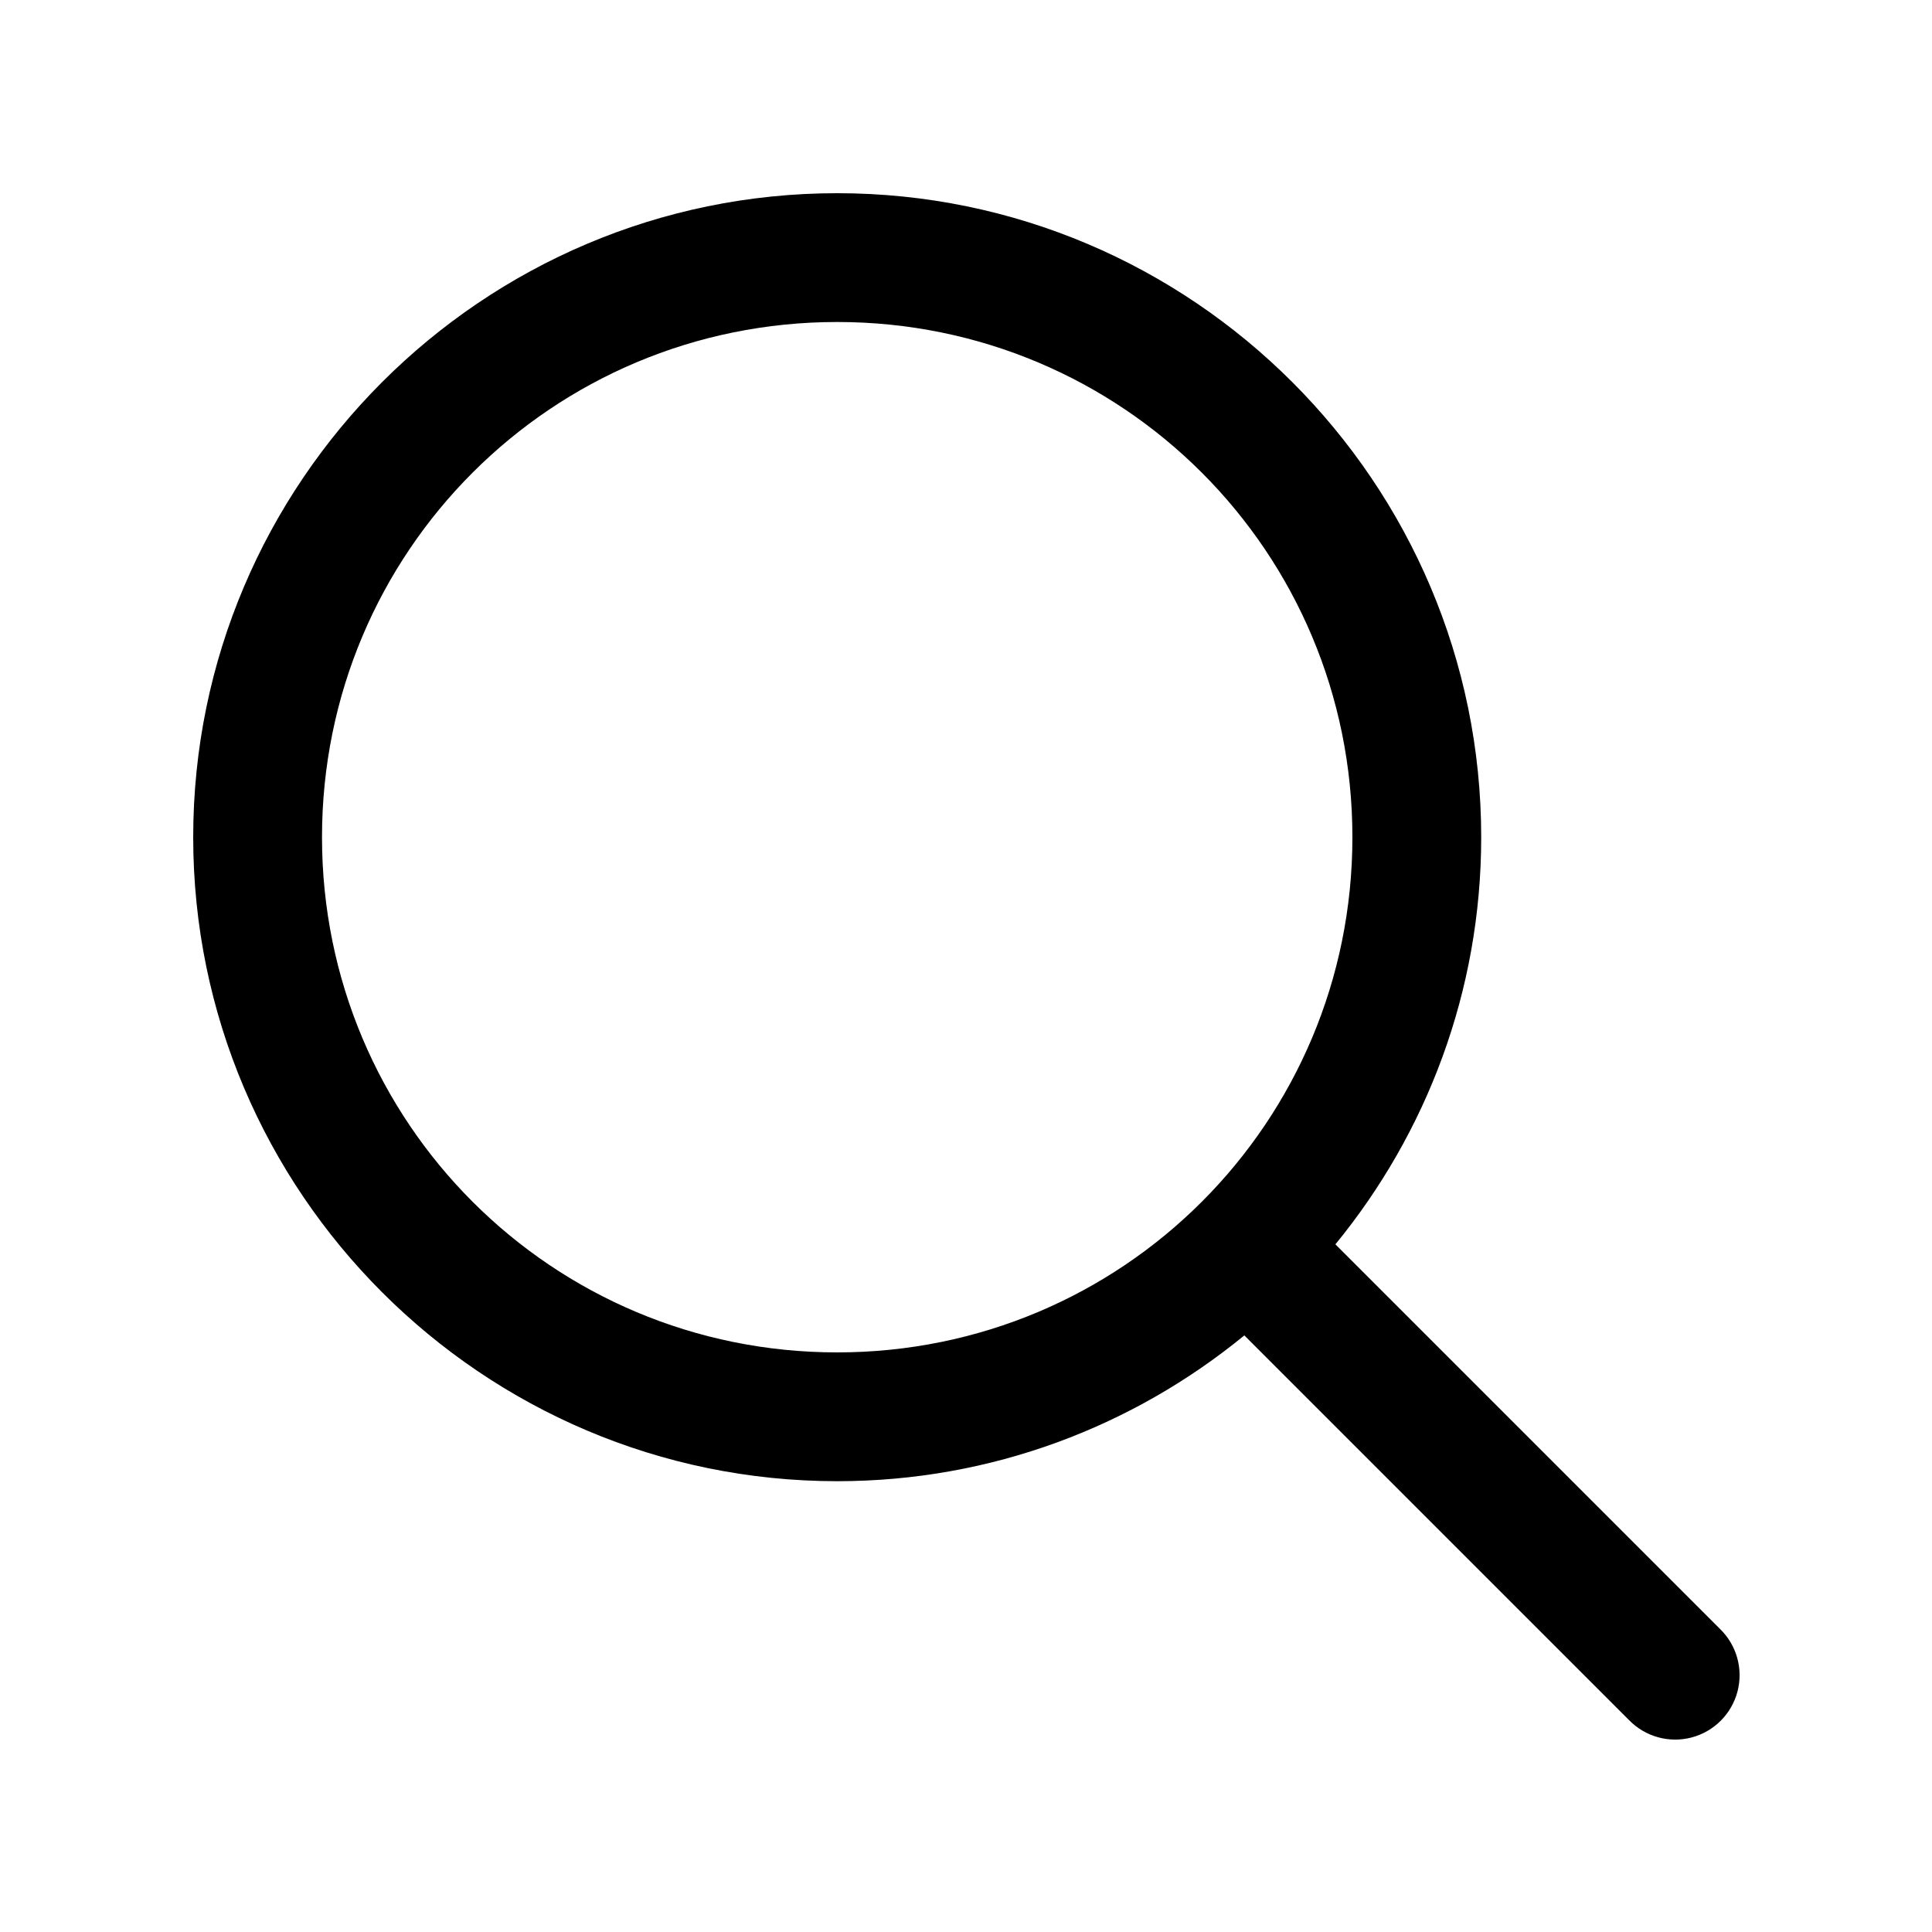
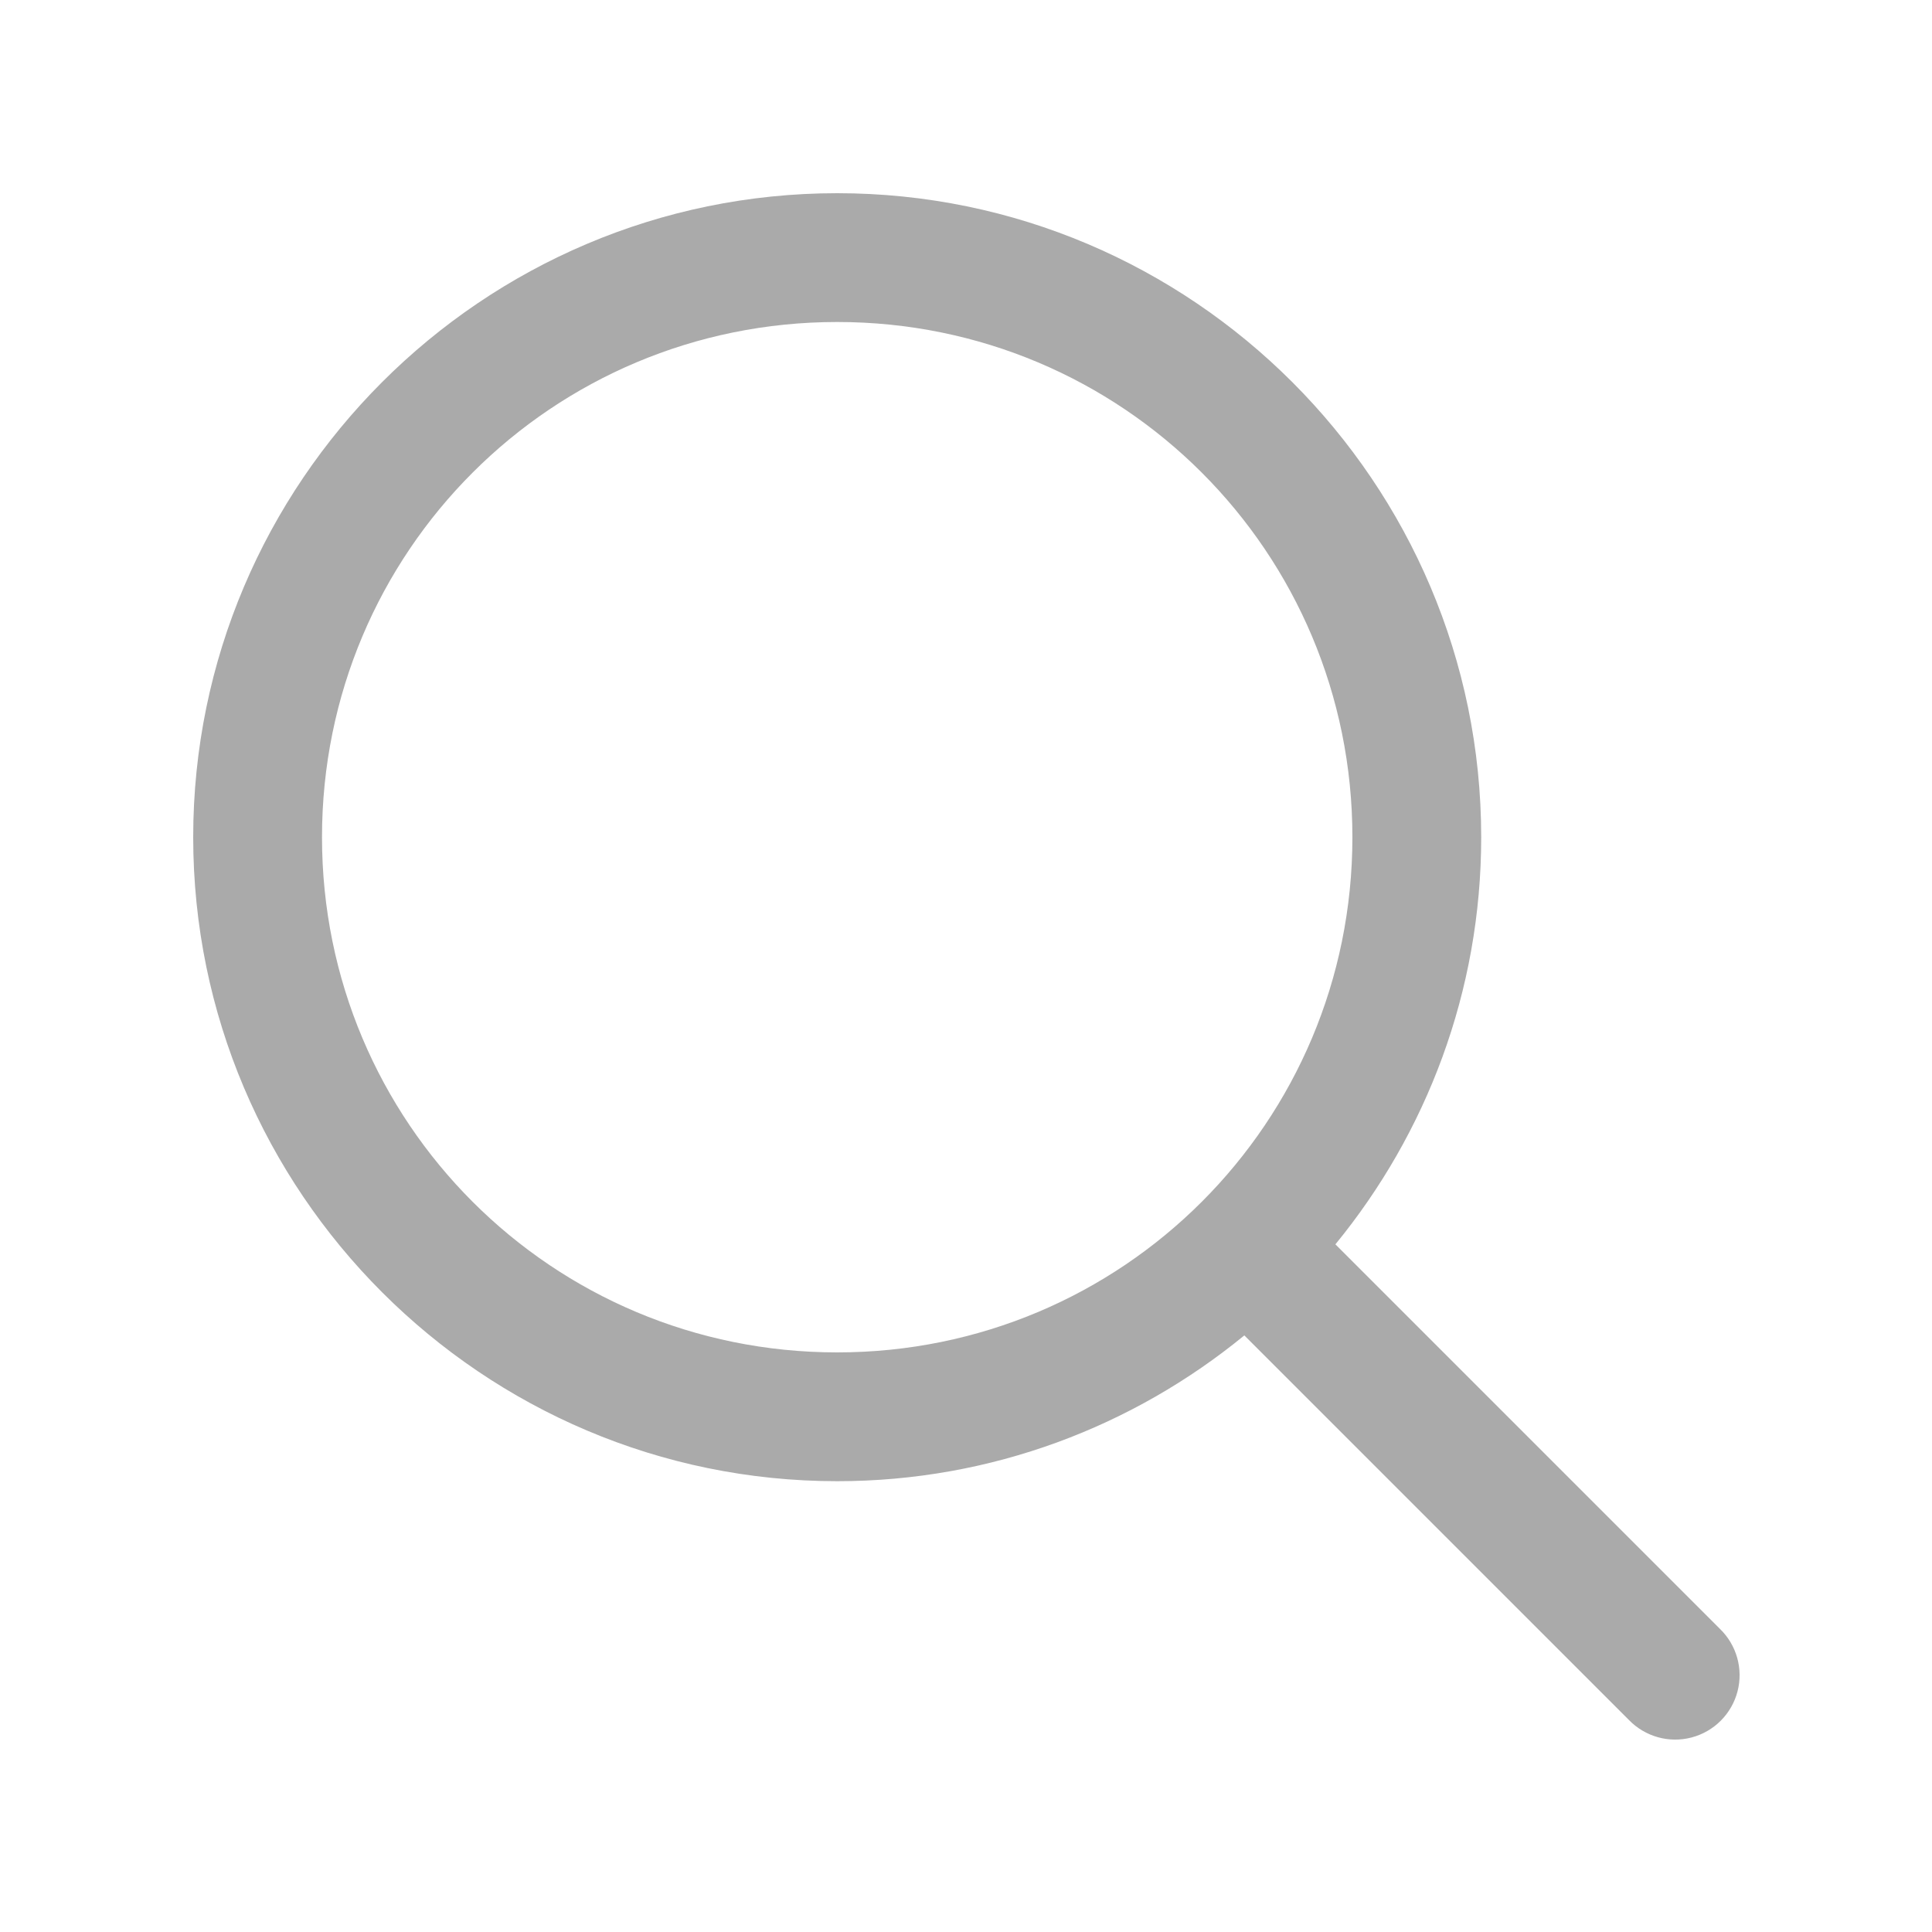
<svg xmlns="http://www.w3.org/2000/svg" width="30px" height="30px" viewBox="0 0 30 30">
-   <path fill="#000000" d="M 13 3 C 7.489 3 3 7.489 3 13 C 3 18.511 7.489 23 13 23 C 15.397 23 17.597 22.149 19.322 20.736 L 25.293 26.707 A 1 1 0 1 0 26.707 25.293 L 20.736 19.322 C 22.149 17.597 23 15.397 23 13 C 23 7.489 18.511 3 13 3 z M 13 5 C 17.43 5 21 8.57 21 13 C 21 17.43 17.43 21 13 21 C 8.57 21 5 17.43 5 13 C 5 8.57 8.57 5 13 5 z" />
+   <path fill="#aaaaaa" d="M 13 3 C 7.489 3 3 7.489 3 13 C 3 18.511 7.489 23 13 23 C 15.397 23 17.597 22.149 19.322 20.736 L 25.293 26.707 A 1 1 0 1 0 26.707 25.293 L 20.736 19.322 C 22.149 17.597 23 15.397 23 13 C 23 7.489 18.511 3 13 3 z M 13 5 C 17.43 5 21 8.57 21 13 C 21 17.43 17.43 21 13 21 C 8.57 21 5 17.43 5 13 C 5 8.57 8.57 5 13 5 z" />
</svg>
